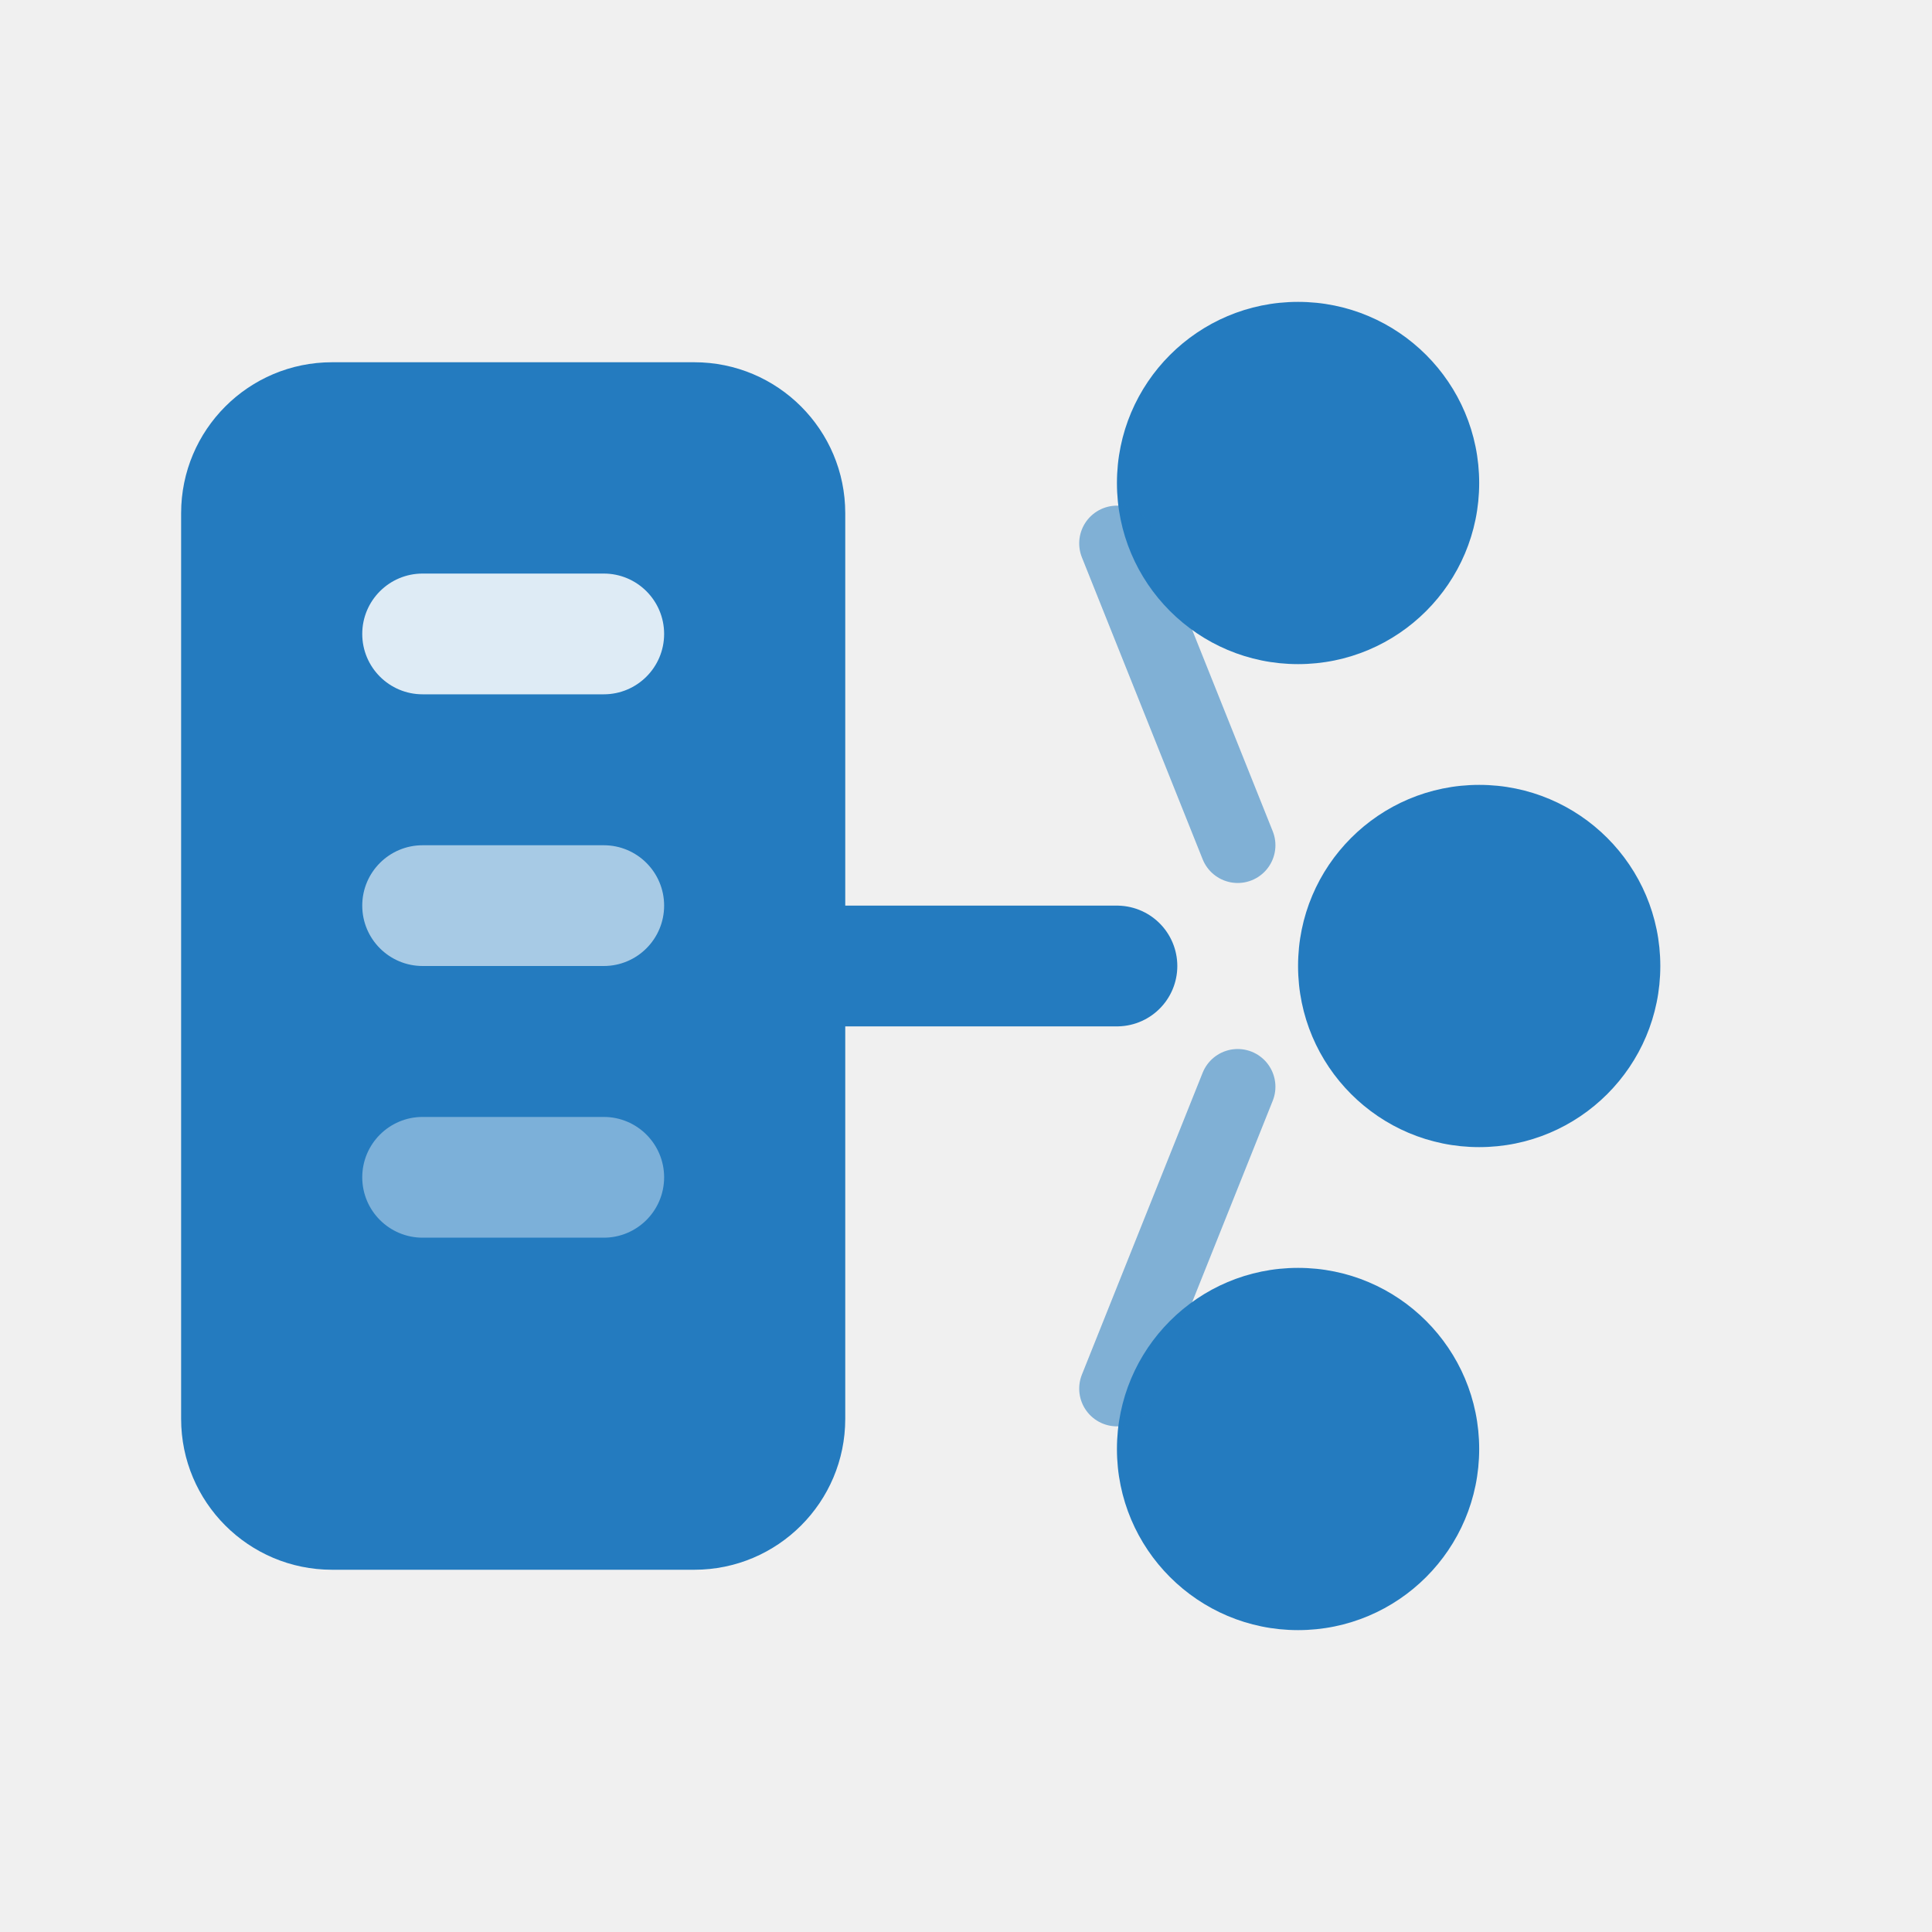
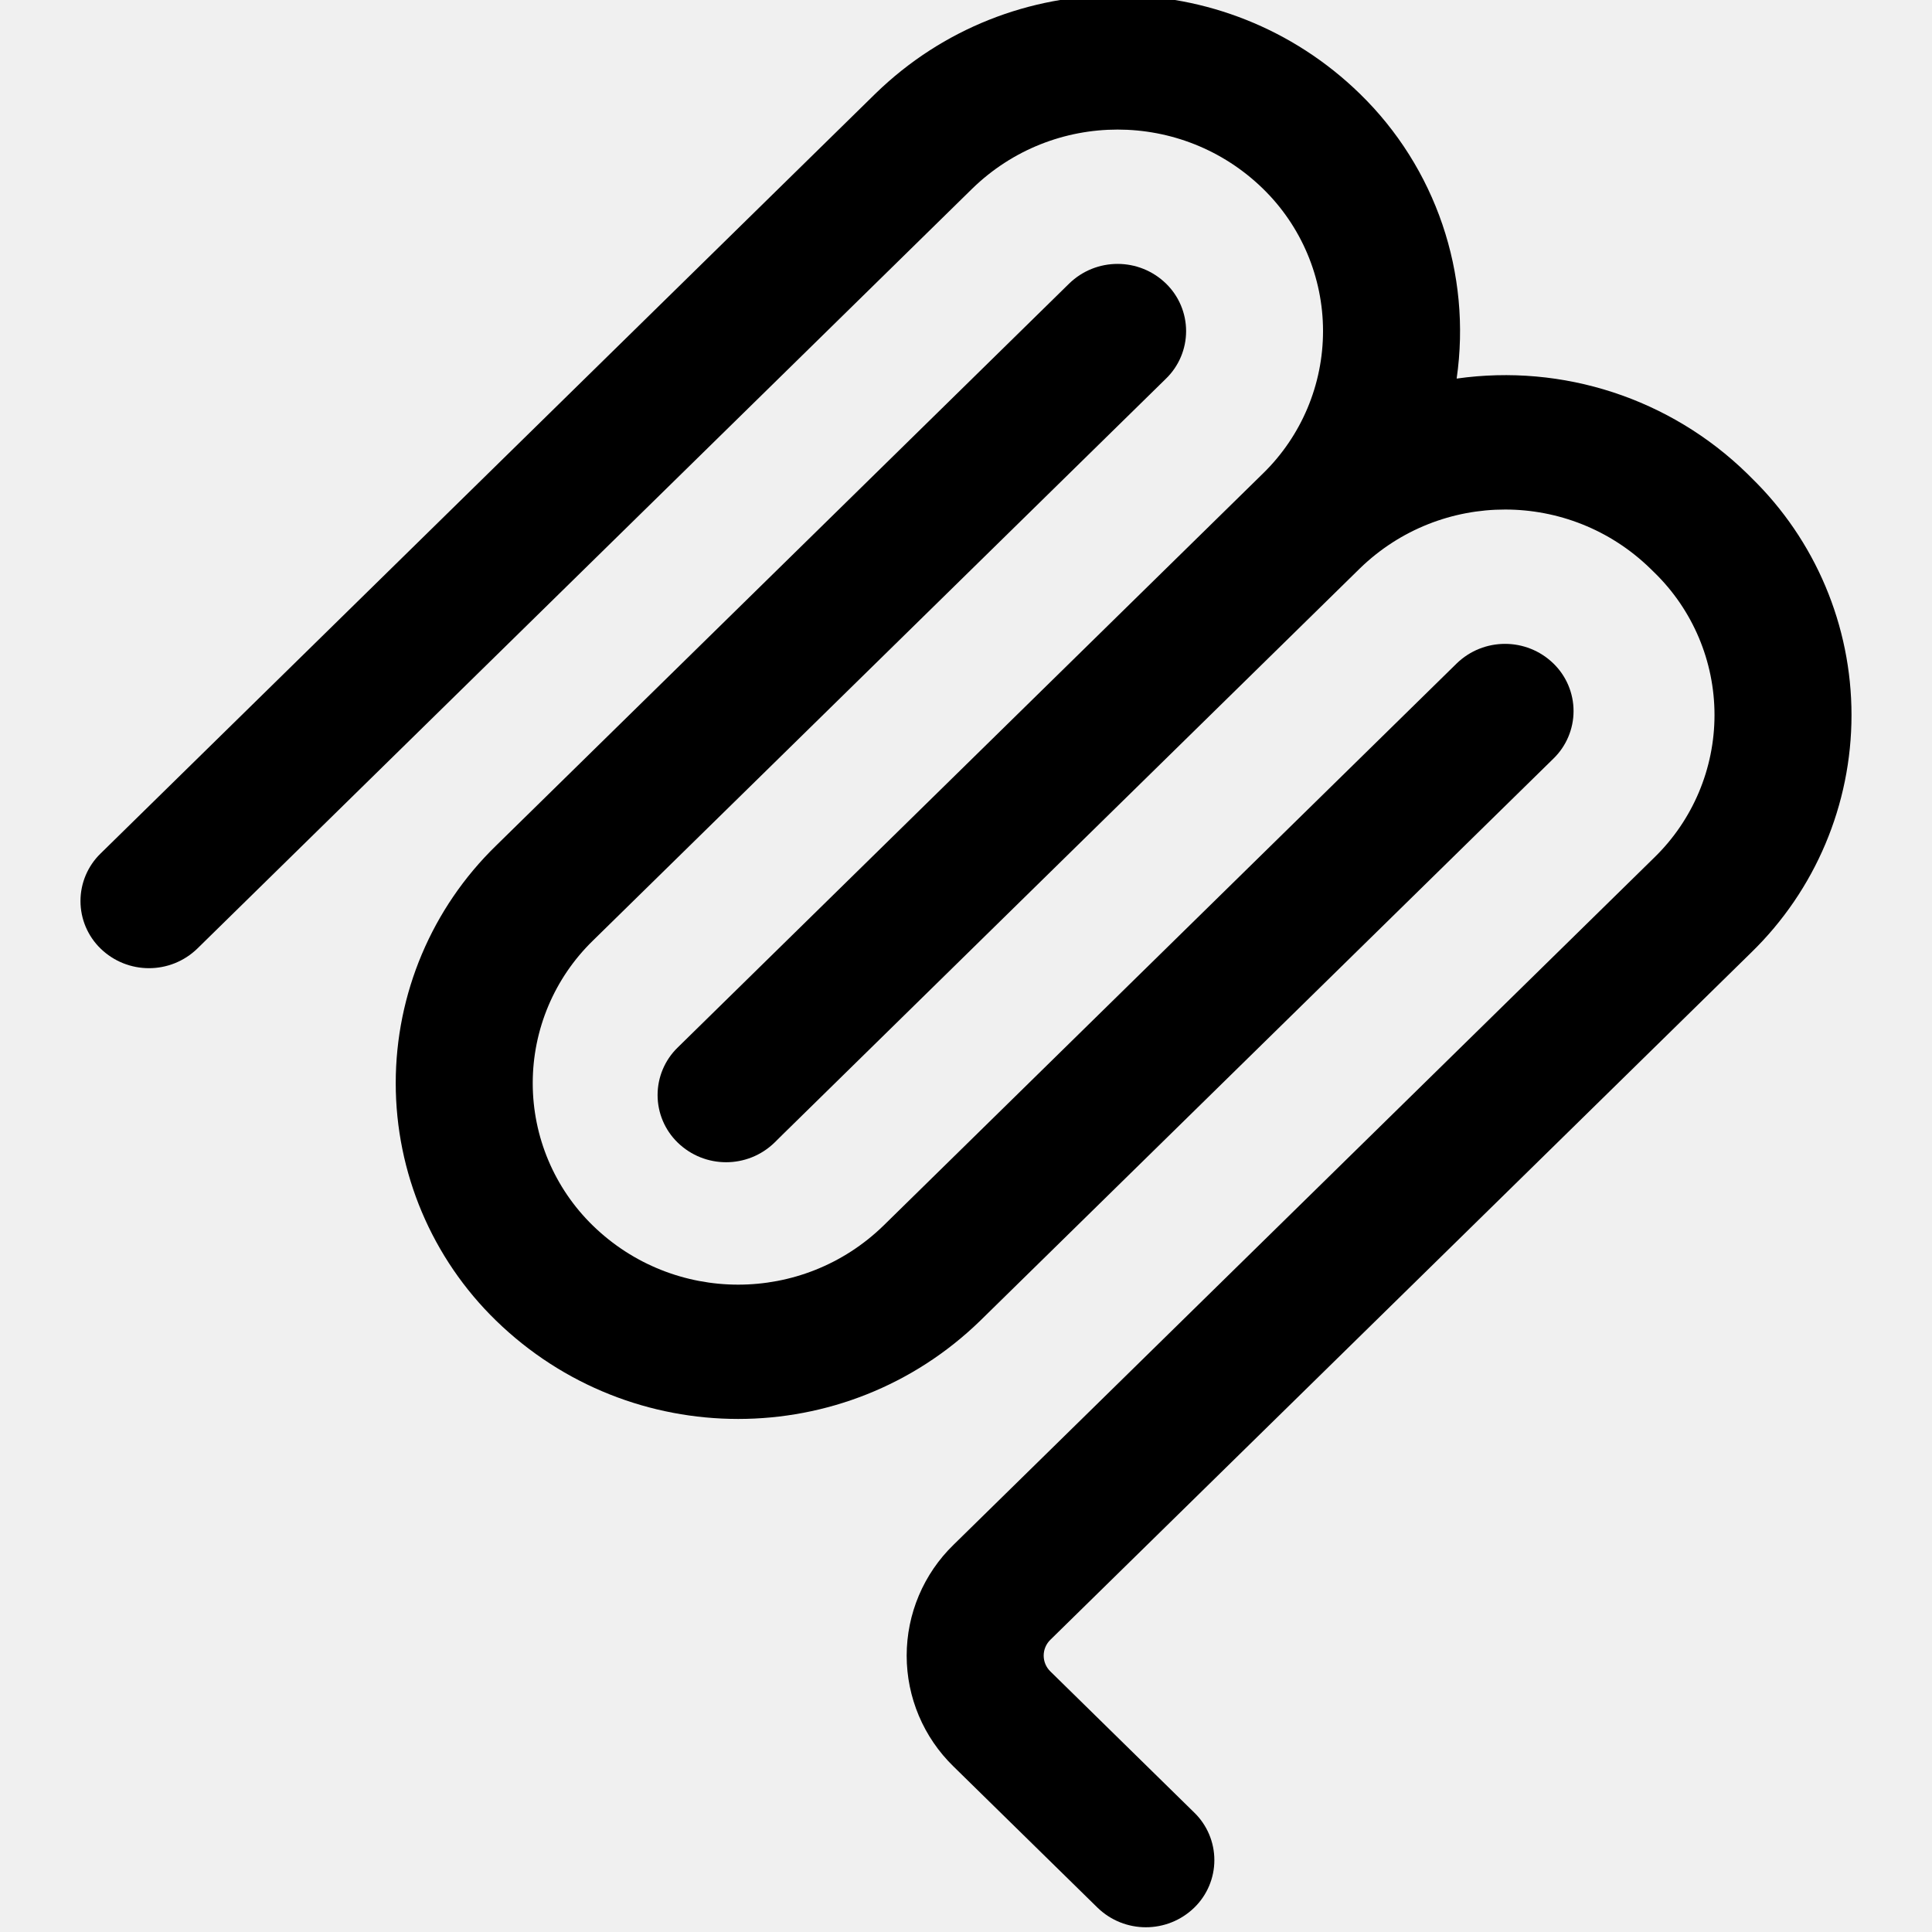
- <svg xmlns="http://www.w3.org/2000/svg" viewBox="0 0 64 64">
-   <rect x="6" y="12" width="22" height="40" rx="5" fill="#247bbf" />
-   <rect x="12" y="19" width="10" height="4" rx="2" fill="#ffffff" opacity="0.85" />
-   <rect x="12" y="28" width="10" height="4" rx="2" fill="#ffffff" opacity="0.6" />
-   <rect x="12" y="37" width="10" height="4" rx="2" fill="#ffffff" opacity="0.4" />
-   <path d="M28 32h9" fill="none" stroke="#247bbf" stroke-width="4" stroke-linecap="round" />
-   <circle cx="43" cy="16" r="6" fill="#247bbf" />
-   <circle cx="49" cy="32" r="6" fill="#247bbf" />
-   <circle cx="43" cy="48" r="6" fill="#247bbf" />
-   <path d="M37 18l4 10M37 46l4-10" fill="none" stroke="#247bbf" stroke-width="2.5" stroke-linecap="round" opacity="0.55" />
+ <svg xmlns="http://www.w3.org/2000/svg" viewBox="0 0 24 24" fill="currentColor" fill-rule="evenodd">
+   <path d="M15.688 2.343a2.588 2.588 0 00-3.61 0l-9.626 9.44a.863.863 0 01-1.203 0 .823.823 0 010-1.18l9.626-9.44a4.313 4.313 0 016.016 0 4.116 4.116 0 011.204 3.54 4.3 4.3 0 013.609 1.18l.05.05a4.115 4.115 0 010 5.9l-8.706 8.537a.274.274 0 000 .393l1.788 1.754a.823.823 0 010 1.18.863.863 0 01-1.203 0l-1.788-1.753a1.92 1.92 0 010-2.754l8.706-8.538a2.47 2.47 0 000-3.54l-.05-.049a2.588 2.588 0 00-3.607-.003l-7.172 7.034-.002.002-.098.097a.863.863 0 01-1.204 0 .823.823 0 010-1.18l7.273-7.133a2.47 2.47 0 00-.003-3.537z" />
+   <path d="M14.485 4.703a.823.823 0 000-1.18.863.863 0 00-1.204 0l-7.119 6.982a4.115 4.115 0 000 5.9 4.314 4.314 0 006.016 0l7.12-6.982a.823.823 0 000-1.18.863.863 0 00-1.204 0l-7.119 6.982a2.588 2.588 0 01-3.61 0 2.47 2.47 0 010-3.54l7.12-6.982z" />
</svg>
